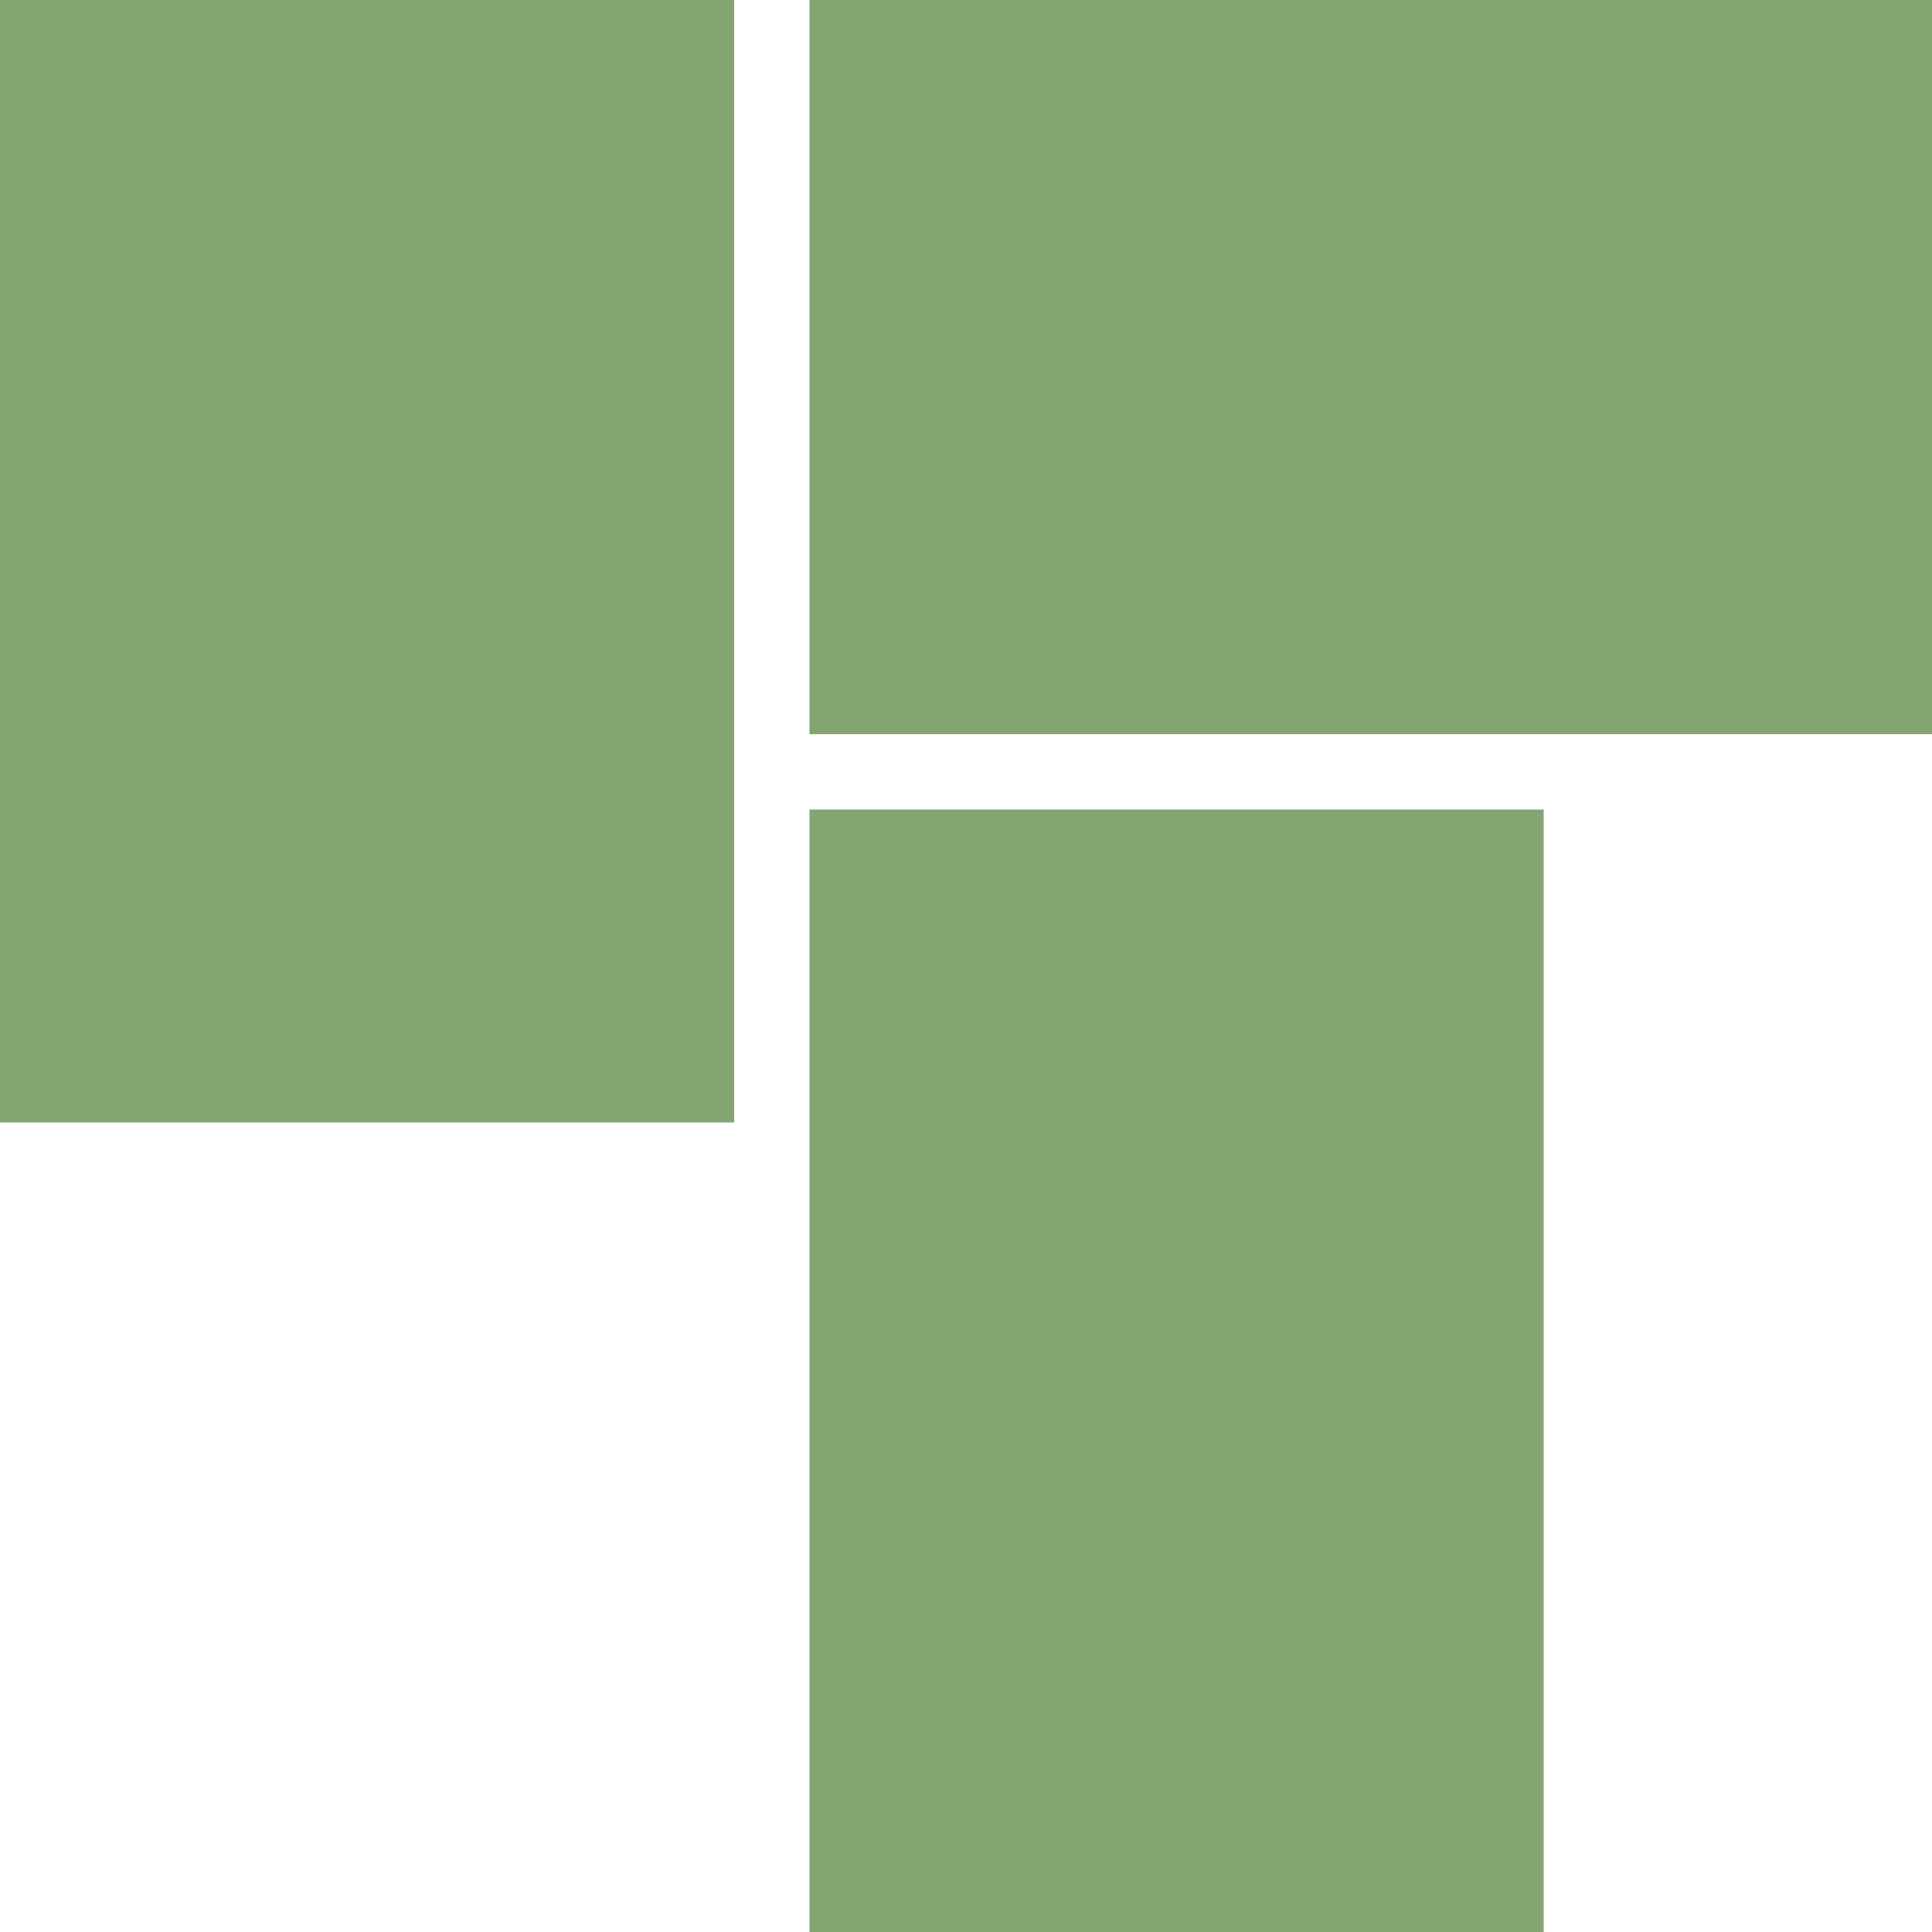
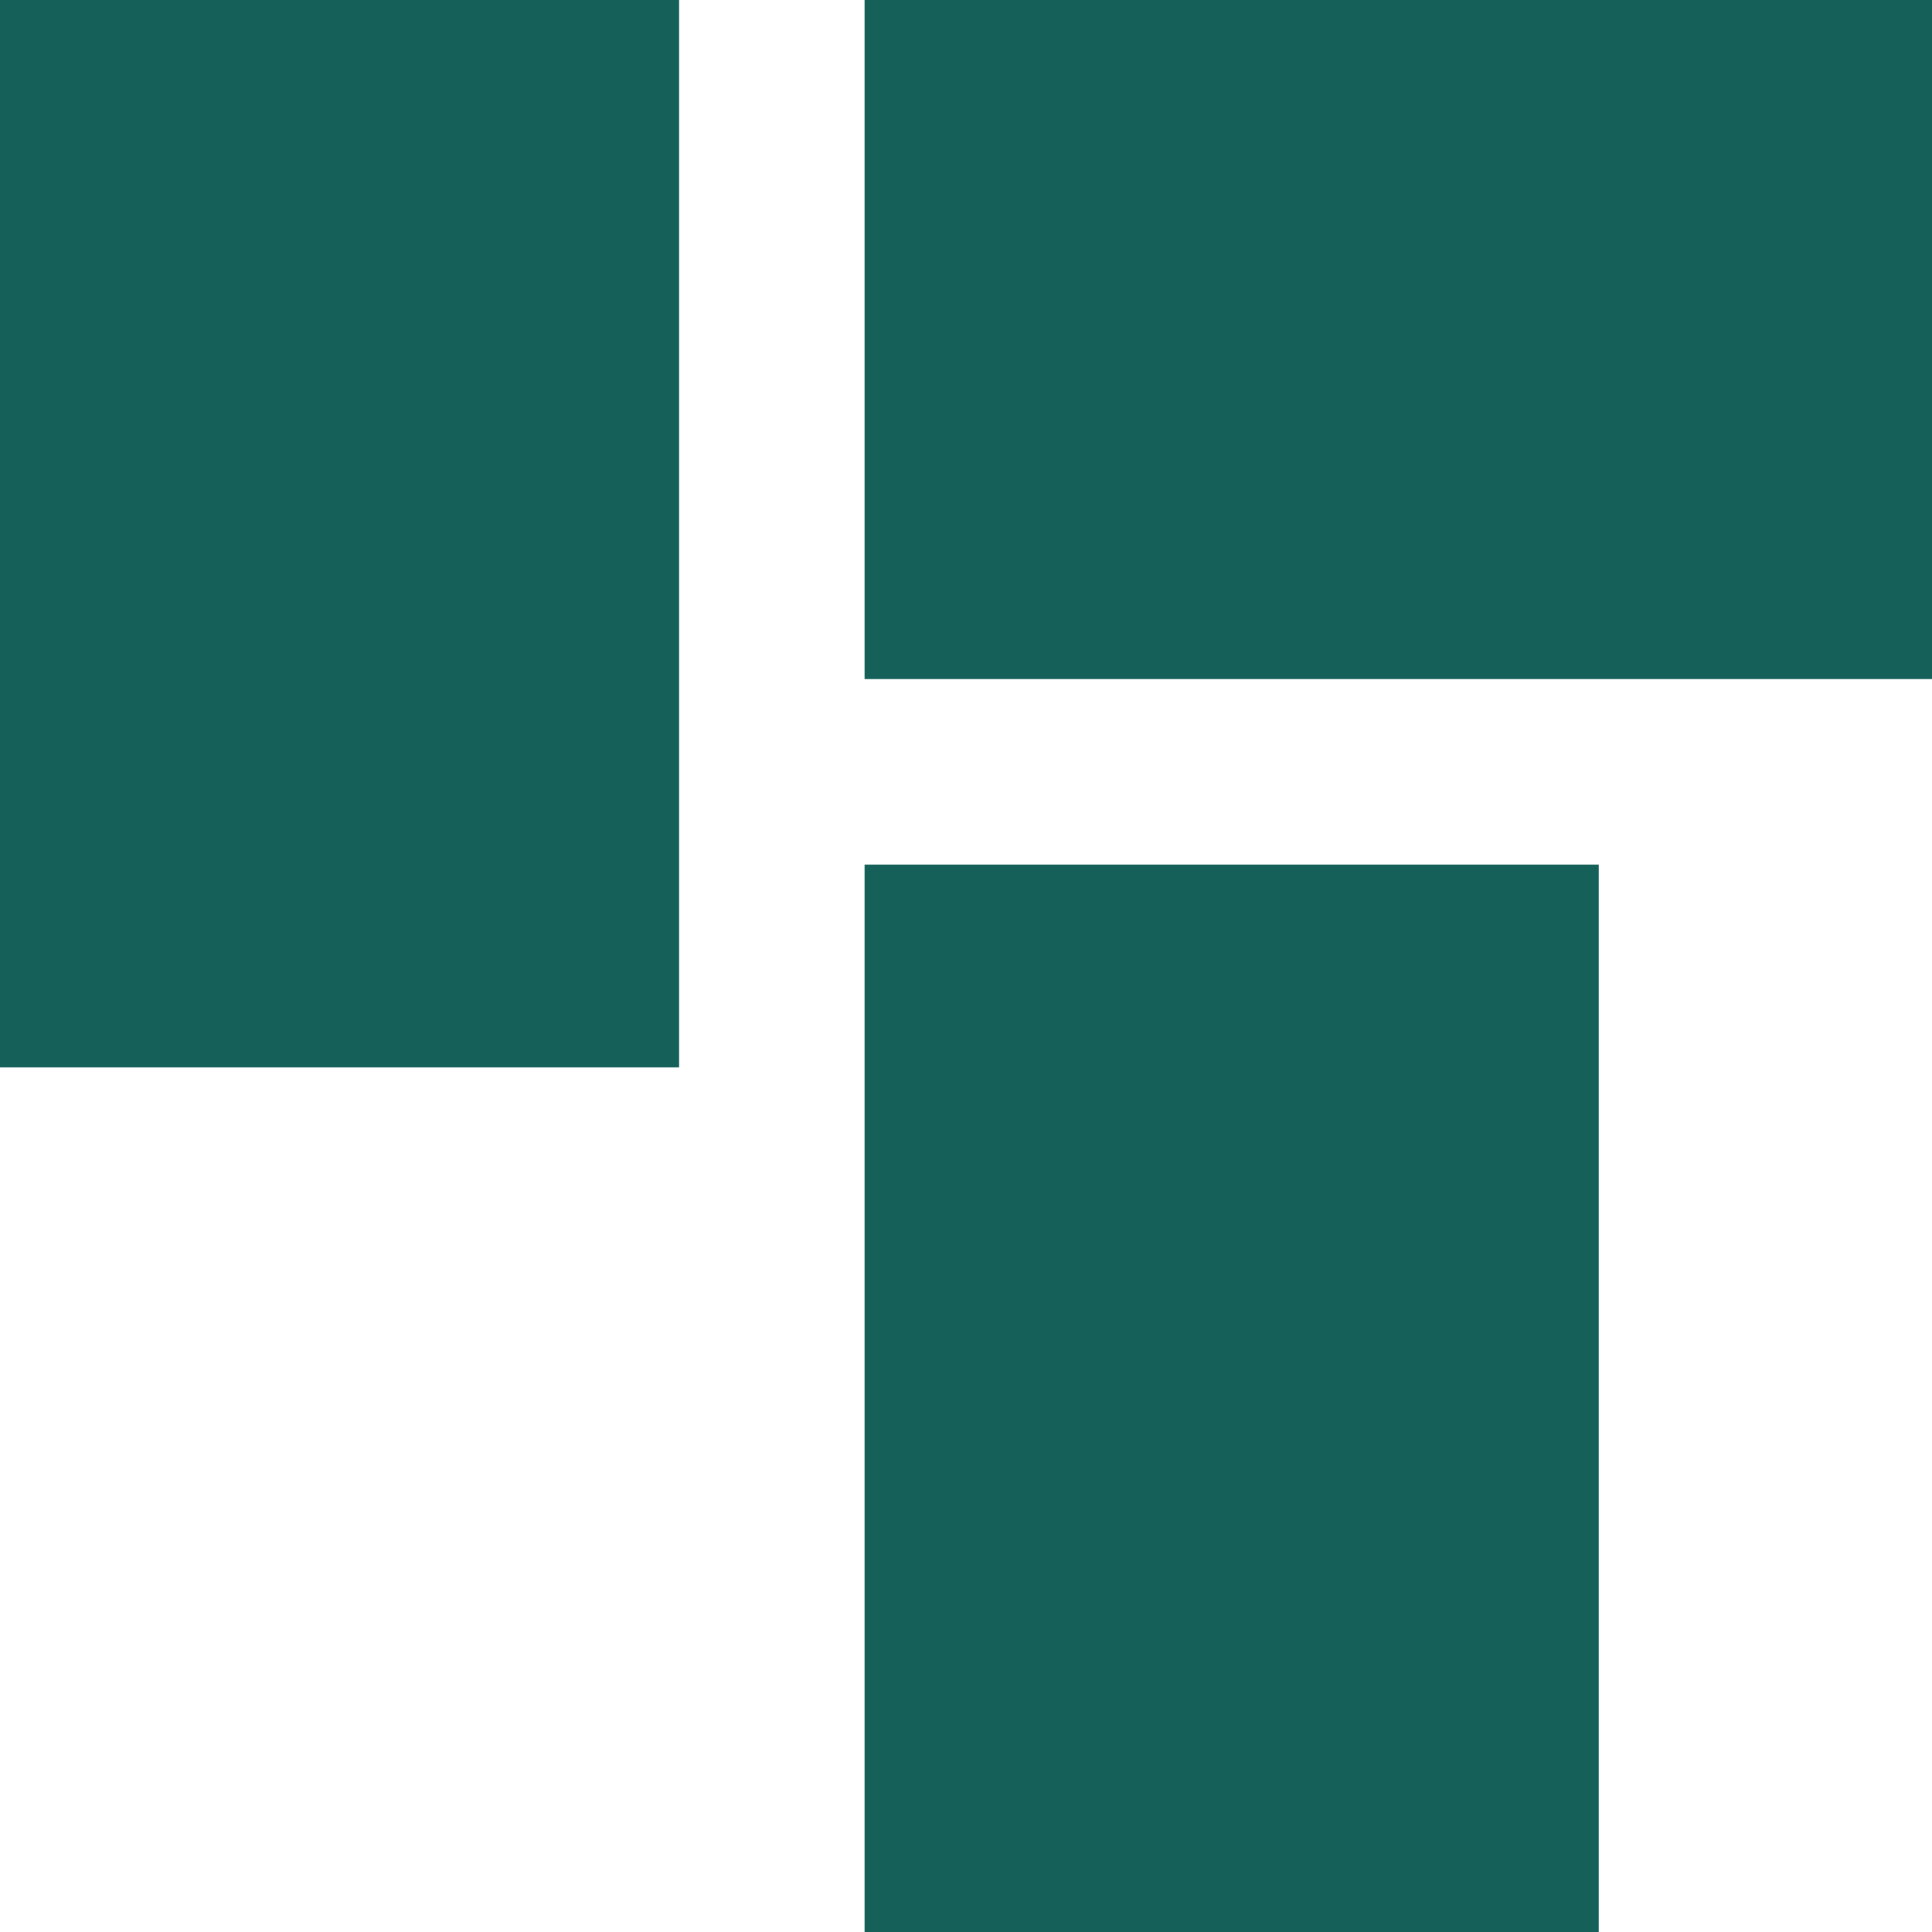
<svg xmlns="http://www.w3.org/2000/svg" version="1.1" id="Layer_1" x="0px" y="0px" viewBox="0 0 200 200" style="enable-background:new 0 0 200 200;" xml:space="preserve">
-   <defs id="defs13" />
-   <g id="g8">
-     <rect x="83.8" y="83.8" width="76" height="116.2" id="rect2" style="fill:#82a571;fill-opacity:1" />
-     <rect x="83.8" y="0" width="116.2" height="76" id="rect4" style="fill:#82a571;fill-opacity:1" />
-     <rect width="76" height="116.2" id="rect6" style="fill:#82a571;fill-opacity:1" />
+   <style type="text/css">
+ 	.st0{fill:#156058;}
+ </style>
+   <g>
+     <g id="g8">
+       <rect id="rect2" x="89.5" y="89.5" class="st0" width="76" height="116.2" />
+       <rect id="rect4" x="89.5" y="-5.7" class="st0" width="116.2" height="76" />
+       <rect id="rect6" x="-5.7" y="-5.7" class="st0" width="76" height="116.2" />
+     </g>
  </g>
</svg>
